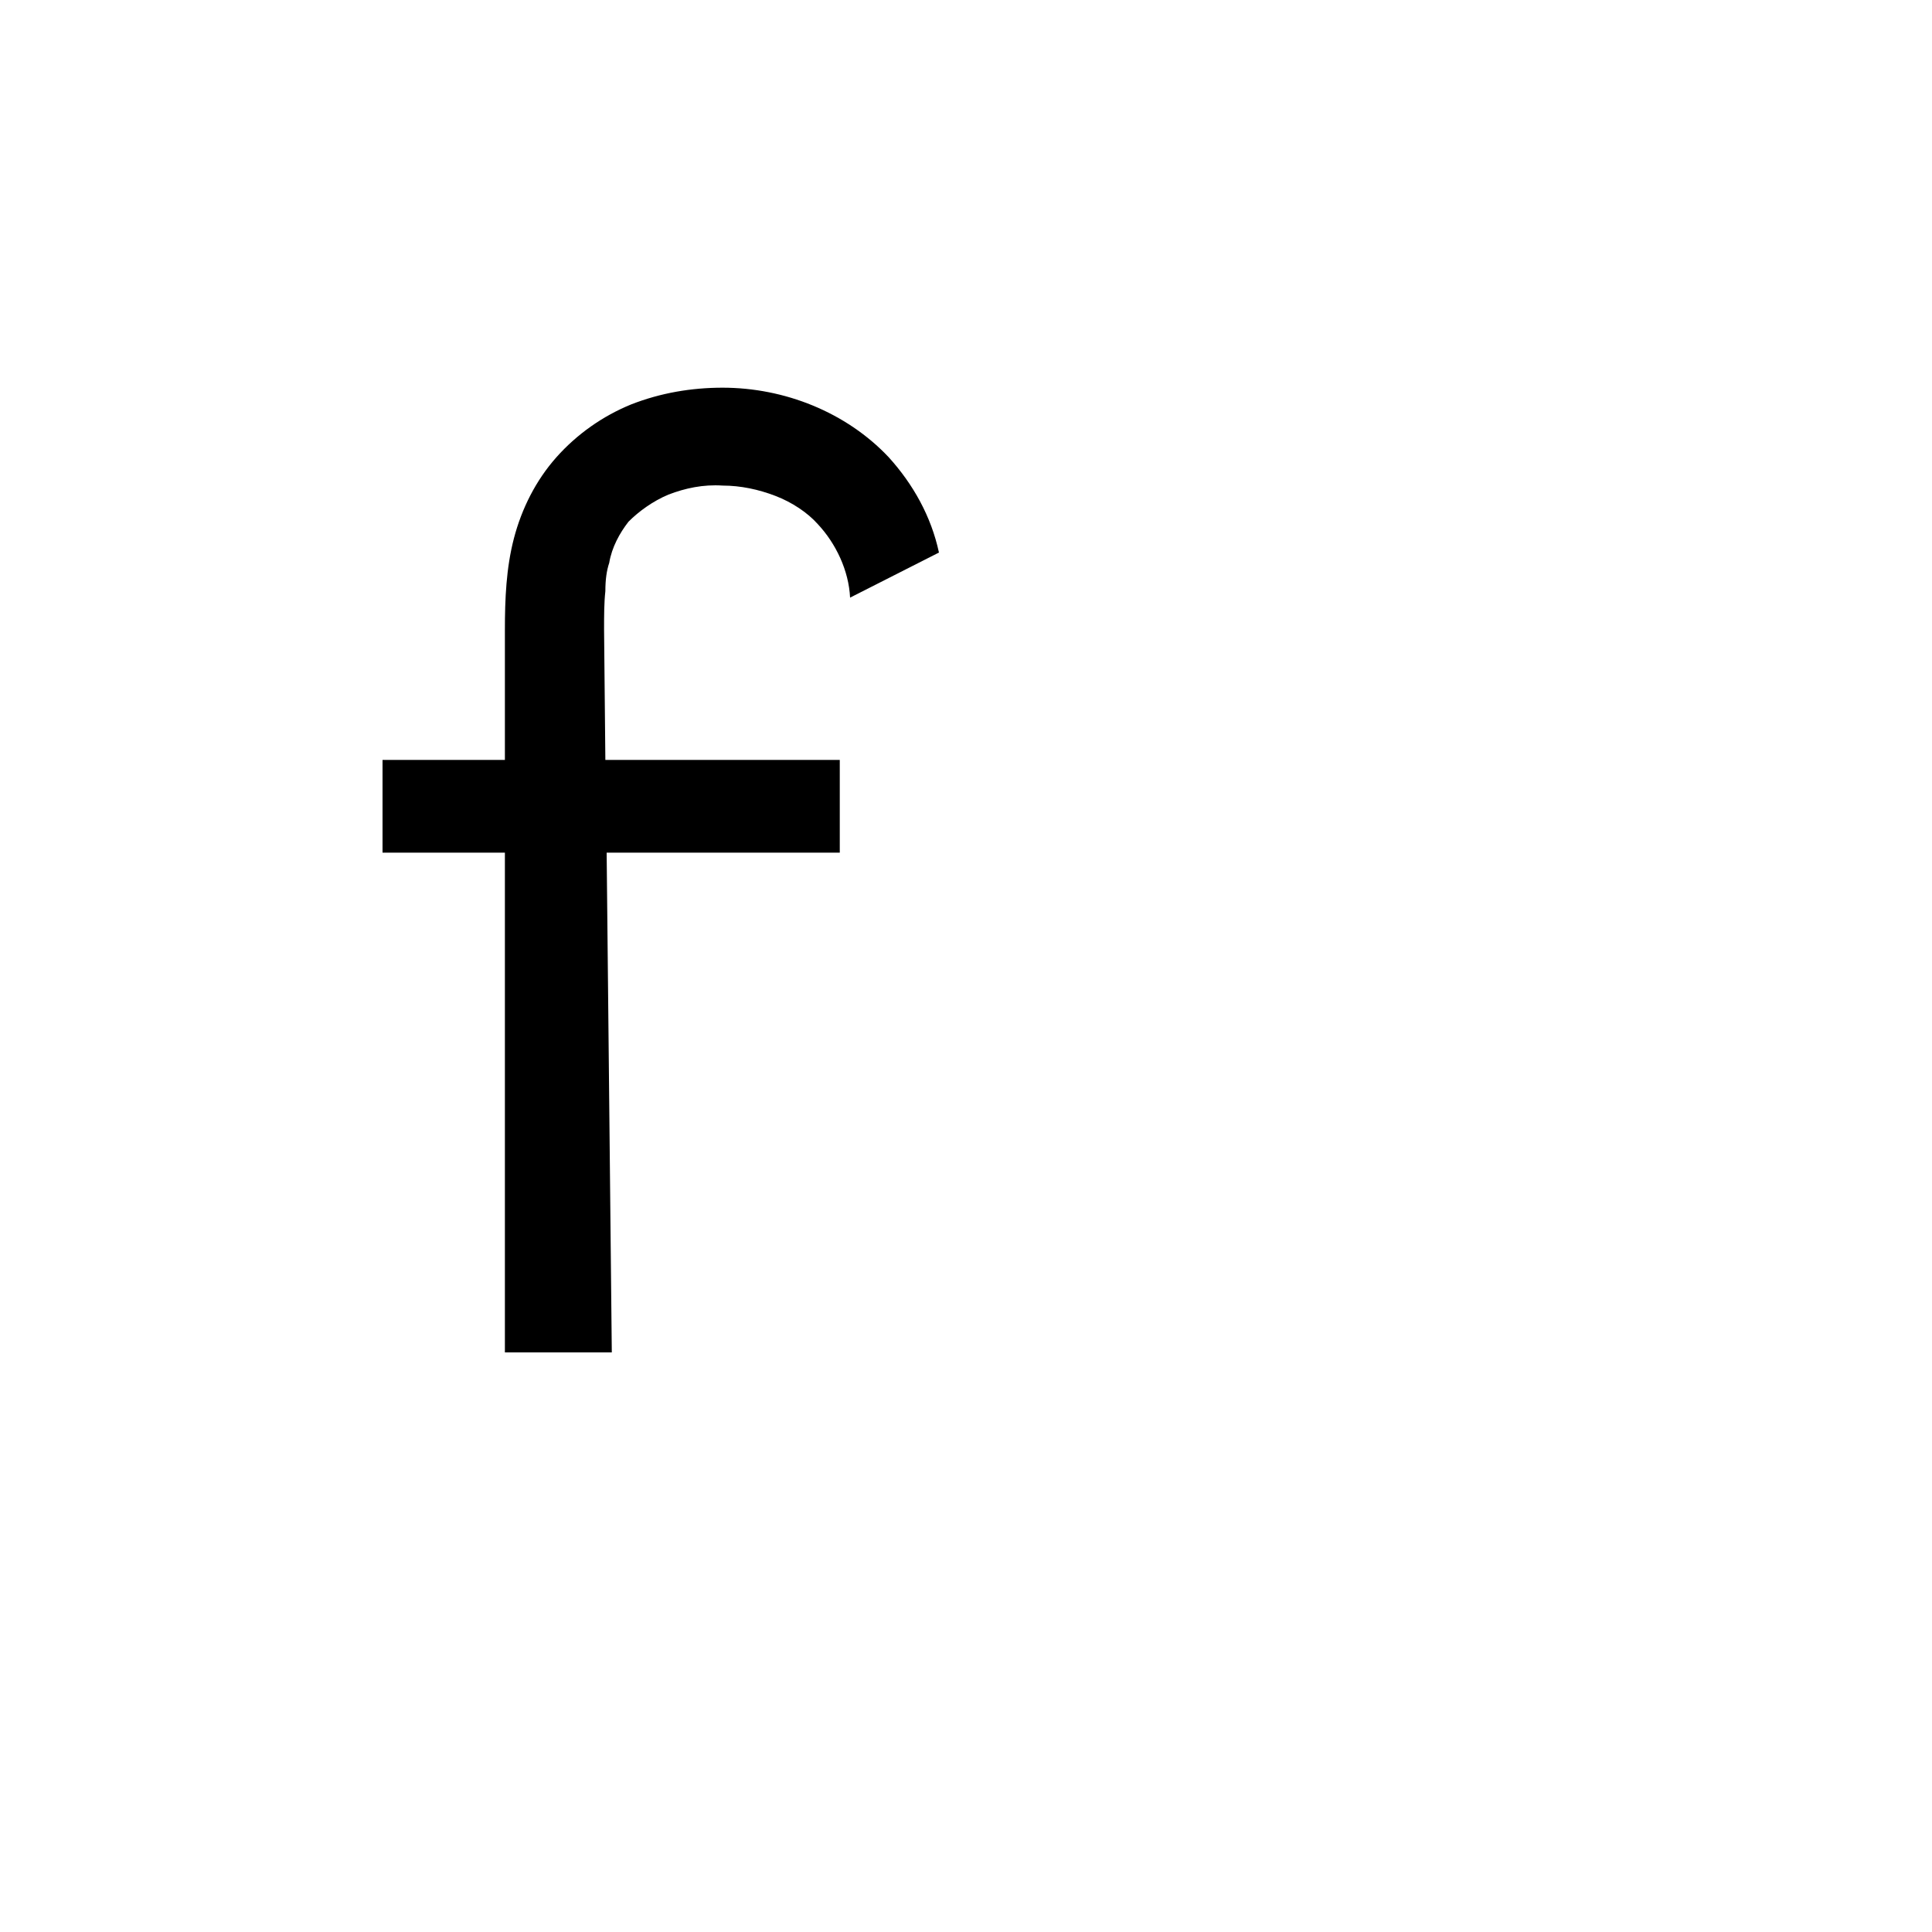
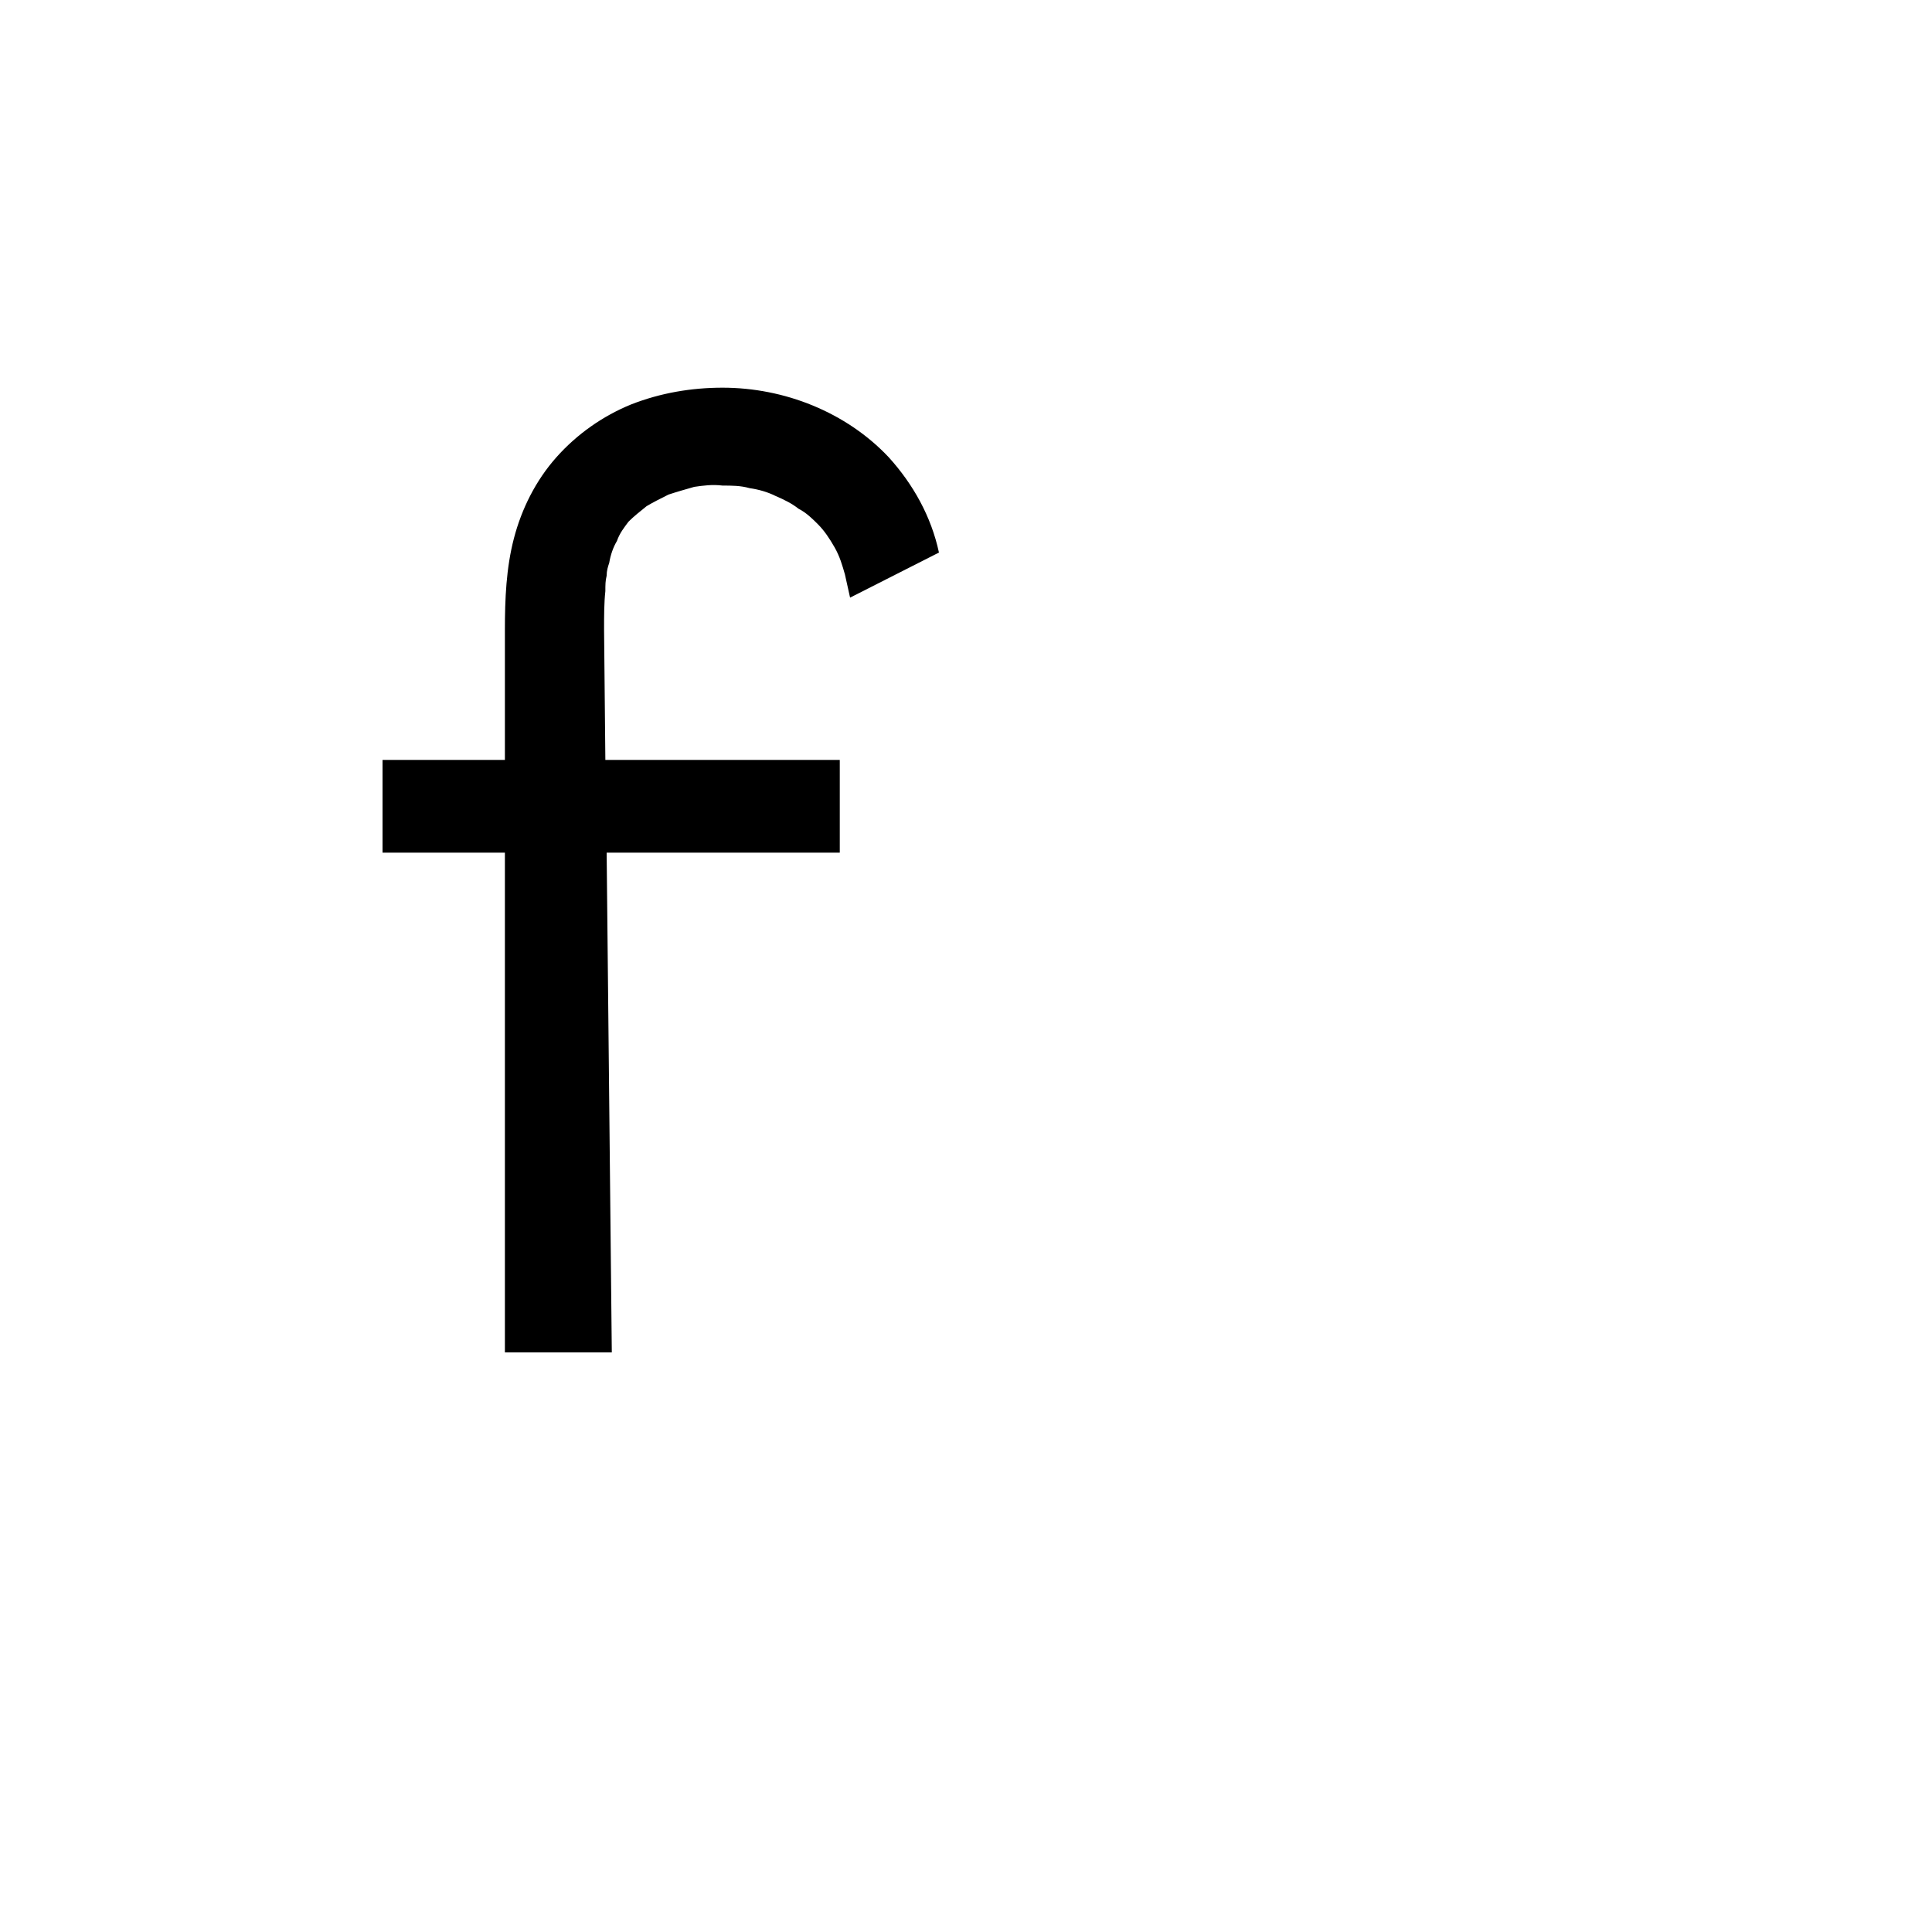
<svg xmlns="http://www.w3.org/2000/svg" viewBox="-0.25 -1.05 1.5 1.5">
-   <path d="M 0.142 -0.388 L 0.047 -0.388 L 0.047 -0.46 L 0.142 -0.46 L 0.142 -0.561 C 0.142 -0.585  0.143 -0.609  0.149 -0.632 C 0.155 -0.655  0.166 -0.677  0.182 -0.695 C 0.198 -0.713  0.218 -0.727  0.24 -0.736 C 0.263 -0.745  0.287 -0.749  0.311 -0.749 C 0.359 -0.749  0.407 -0.73  0.44 -0.695 C 0.459 -0.674  0.473 -0.649  0.479 -0.621 L 0.41 -0.586 C 0.409 -0.607  0.399 -0.628  0.385 -0.643 C 0.377 -0.652  0.365 -0.66  0.352 -0.665 C 0.339 -0.67  0.325 -0.673  0.311 -0.673 C 0.296 -0.674  0.282 -0.671  0.269 -0.666 C 0.257 -0.661  0.246 -0.653  0.238 -0.645 C 0.231 -0.636  0.225 -0.625  0.223 -0.613 C 0.221 -0.607  0.22 -0.6  0.22 -0.591 C 0.219 -0.582  0.219 -0.572  0.219 -0.561 L 0.22 -0.46 L 0.402 -0.46 L 0.402 -0.388 L 0.221 -0.388 L 0.225 -0 L 0.142 -0 L 0.142 -0.388 Z" fill="black" />
+   <path d="M 0.142 -0.388 L 0.047 -0.388 L 0.047 -0.46 L 0.142 -0.46 L 0.142 -0.561 C 0.142 -0.585  0.143 -0.609  0.149 -0.632 C 0.155 -0.655  0.166 -0.677  0.182 -0.695 C 0.198 -0.713  0.218 -0.727  0.24 -0.736 C 0.263 -0.745  0.287 -0.749  0.311 -0.749 C 0.359 -0.749  0.407 -0.73  0.44 -0.695 C 0.459 -0.674  0.473 -0.649  0.479 -0.621 L 0.41 -0.586 L 0.406 -0.604 C 0.404 -0.611  0.402 -0.618  0.398 -0.625 C 0.394 -0.632  0.39 -0.638  0.385 -0.643 C 0.381 -0.647  0.376 -0.652  0.37 -0.655 C 0.365 -0.659  0.359 -0.662  0.352 -0.665 C 0.346 -0.668  0.339 -0.67  0.332 -0.671 C 0.325 -0.673  0.318 -0.673  0.311 -0.673 C 0.303 -0.674  0.296 -0.673  0.289 -0.672 C 0.282 -0.67  0.275 -0.668  0.269 -0.666 C 0.263 -0.663  0.257 -0.66  0.252 -0.657 C 0.247 -0.653  0.242 -0.649  0.238 -0.645 C 0.235 -0.641  0.231 -0.636  0.229 -0.63 C 0.226 -0.625  0.224 -0.619  0.223 -0.613 C 0.222 -0.61  0.221 -0.607  0.221 -0.603 C 0.22 -0.599  0.22 -0.596  0.22 -0.591 C 0.219 -0.582  0.219 -0.572  0.219 -0.561 L 0.22 -0.46 L 0.402 -0.46 L 0.402 -0.388 L 0.221 -0.388 L 0.225 -0 L 0.142 -0 L 0.142 -0.388 Z" fill="black" />
</svg>
